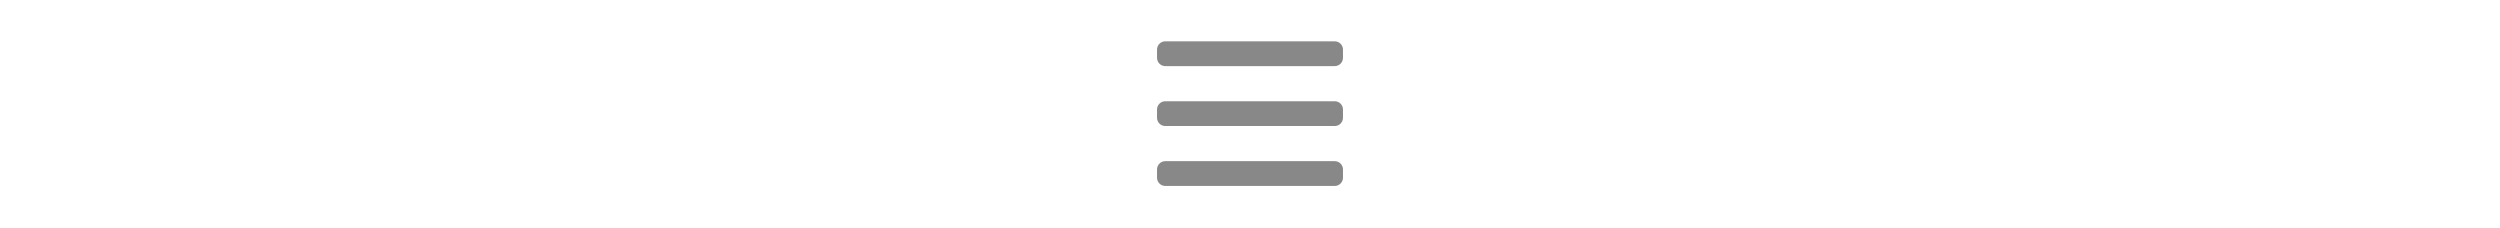
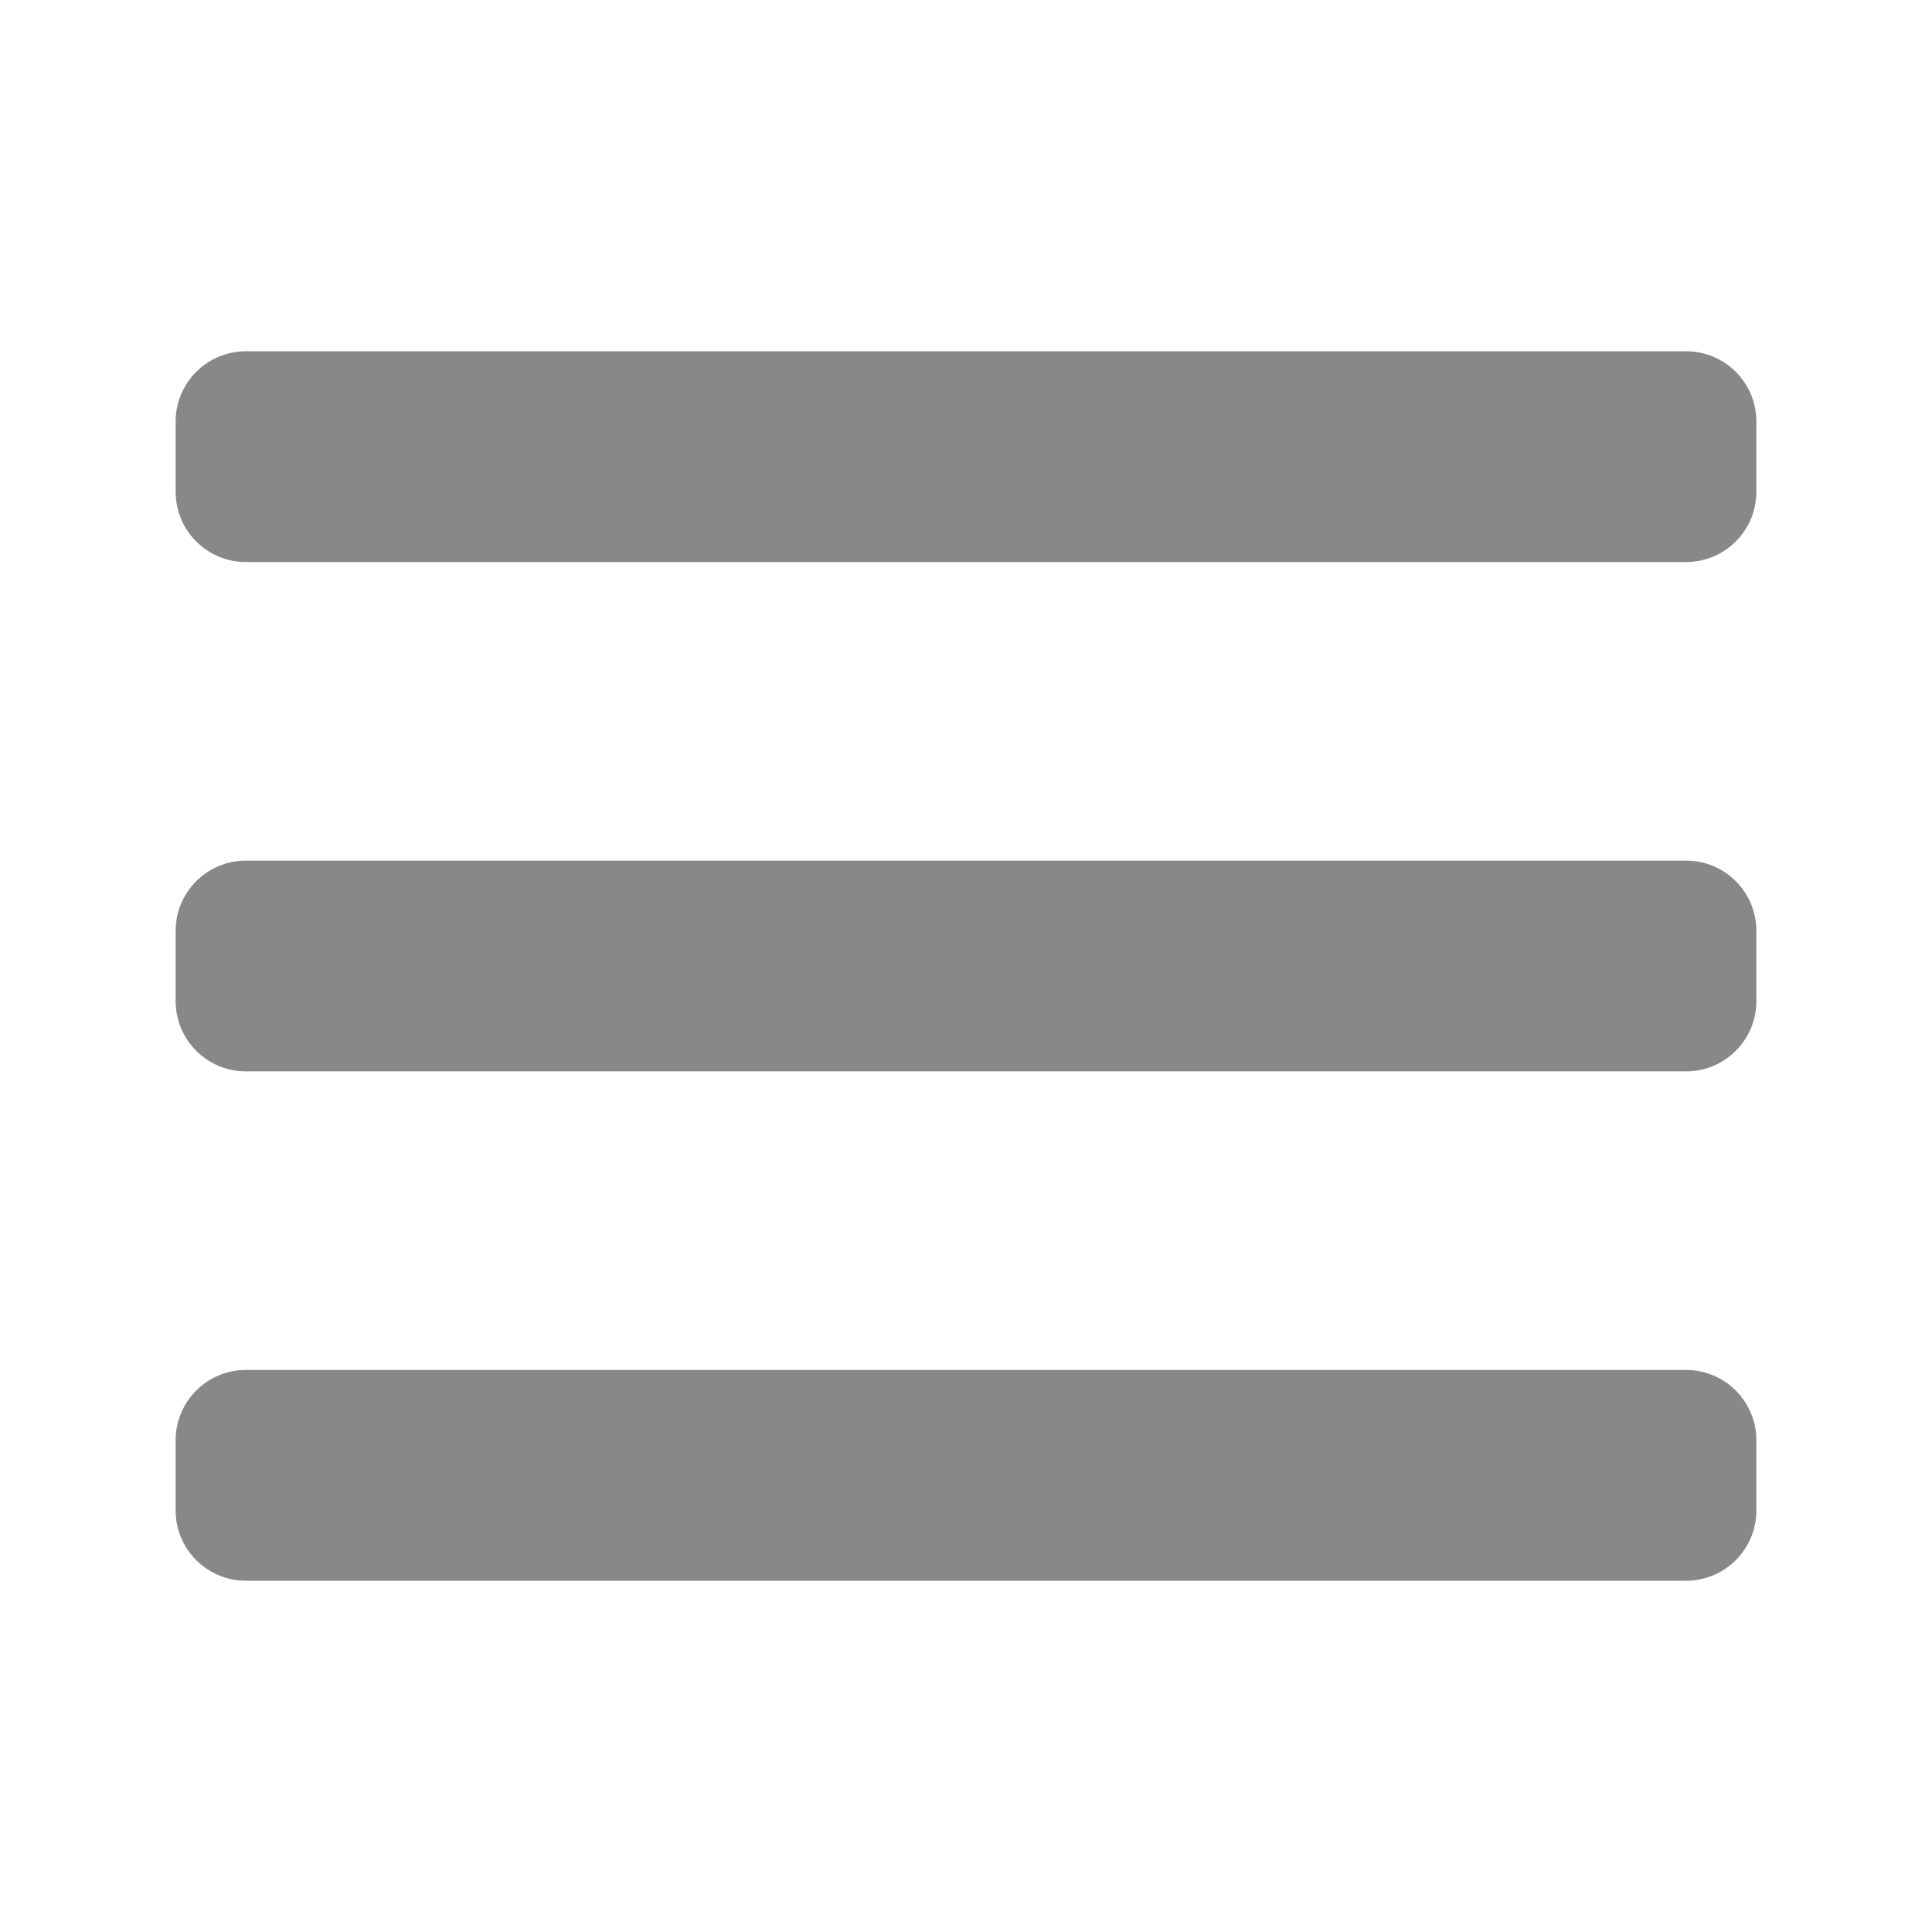
- <svg xmlns="http://www.w3.org/2000/svg" width="55" height="5" viewBox="0 0 55 55" fill="none">
+ <svg xmlns="http://www.w3.org/2000/svg" width="55" height="55" viewBox="0 0 55 55" fill="none">
  <rect x="5" y="10" width="45" height="6" fill="#888" rx="2" />
  <rect x="5" y="24.5" width="45" height="6" fill="#888" rx="2" />
  <rect x="5" y="39" width="45" height="6" fill="#888" rx="2" />
</svg>
